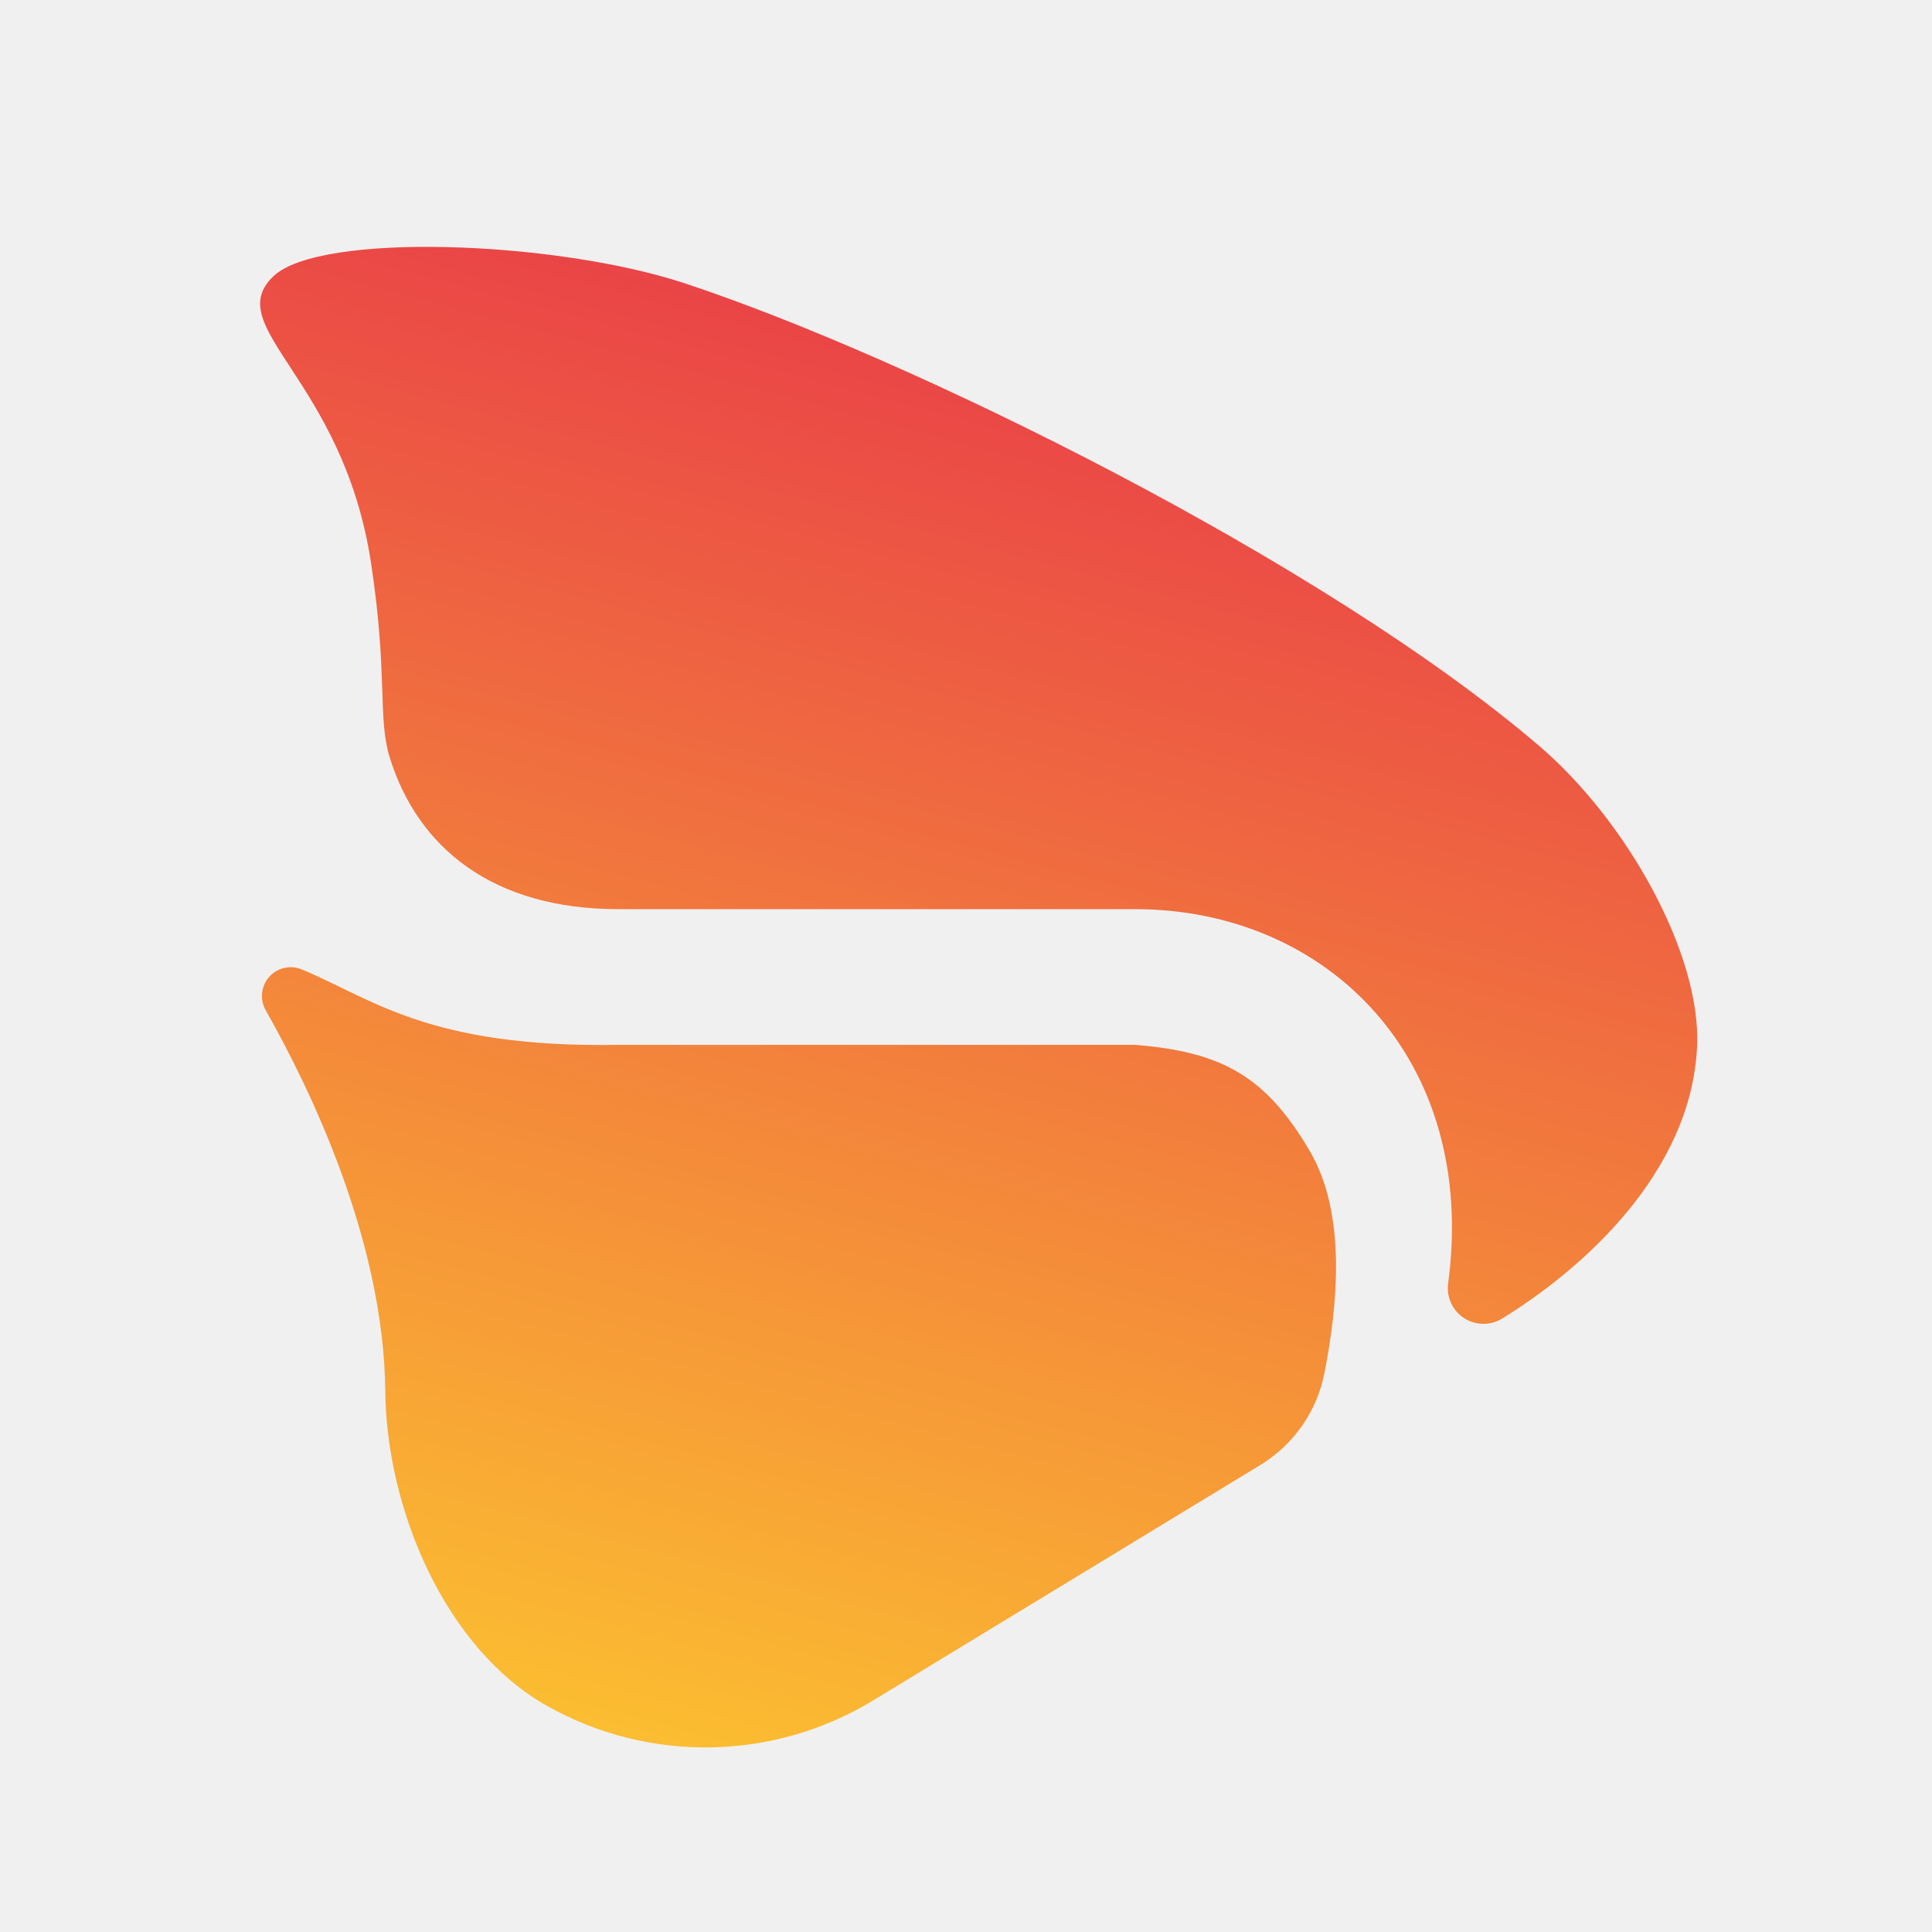
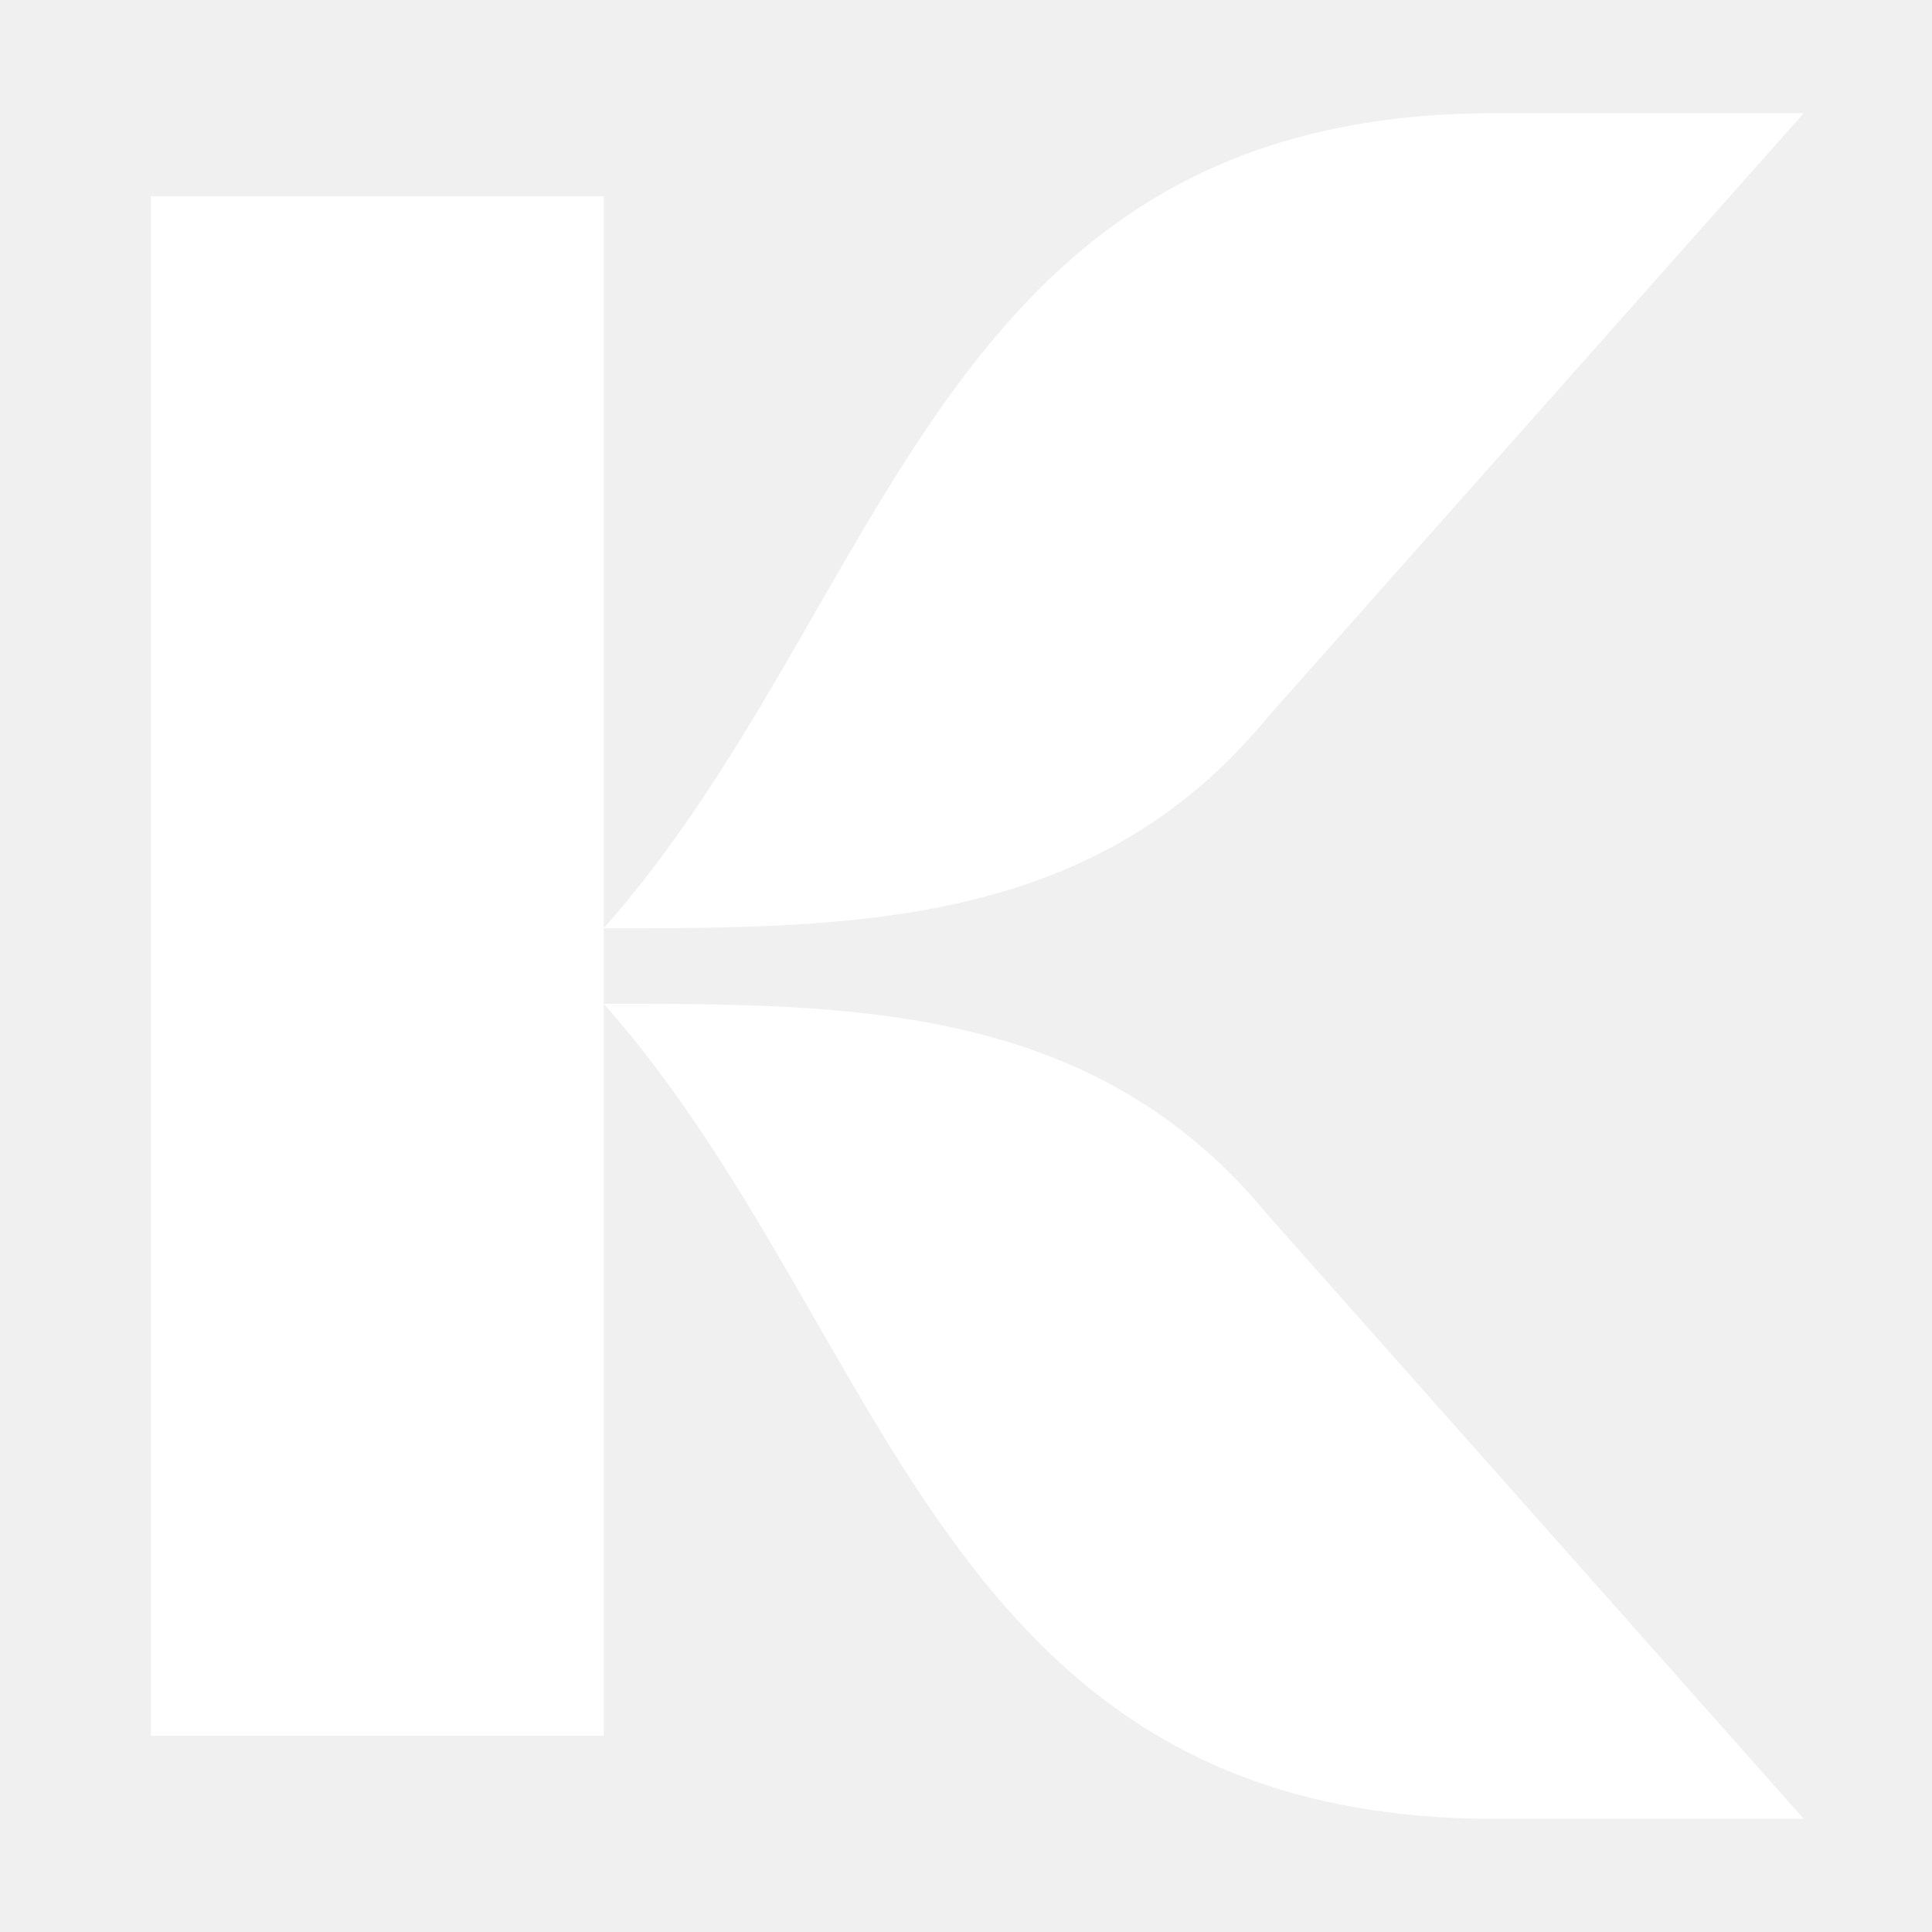
- <svg xmlns="http://www.w3.org/2000/svg" width="100%" height="100%" viewBox="0 0 1310 1310" version="1.1" xml:space="preserve" style="fill-rule:evenodd;clip-rule:evenodd;stroke-linejoin:round;stroke-miterlimit:2;">
-   <g transform="matrix(1,0,0,1,143,163)">
-     <g id="fladder_icon" transform="matrix(1.62562,0,0,1.62562,-336.346,-293.316)">
-       <g id="Icon.afdesign" transform="matrix(0.786906,0,0,0.786906,521.86,483.087)">
-         <g id="fladder_icon1">
-           <g id="Icon.afdesign1" transform="matrix(1,0,0,1,-512,-512)">
-             <path d="M206.525,401.388C200.042,380.411 205.693,358.337 196.685,298.676C181.855,200.461 116.545,173.39 144.907,146.369C169.469,122.969 294.071,127.376 363.154,150.212C481.515,189.339 701.453,297.422 815.866,395.383C862.487,435.299 901.559,505.671 899.534,554.192C896.714,621.784 838.105,673.162 796.053,698.943C789.852,702.701 782.046,702.576 775.968,698.62C769.891,694.665 766.616,687.578 767.542,680.386C783.554,561.22 703.439,481.875 601.656,481.875L327.704,481.875C261.031,481.875 221.297,449.191 206.525,401.388ZM702.017,727.619C698.075,747.983 685.721,765.737 667.997,776.511C607.102,813.553 462.561,901.416 462.561,901.416C409.732,933.443 343.74,934.501 289.91,904.185C236.081,873.869 204.798,800.132 204.176,737.209C203.395,658.204 165.01,578.173 140.793,535.433C137.579,529.776 138.307,522.703 142.607,517.82C146.907,512.937 153.831,511.319 159.849,513.792C197.069,529.174 227.02,555.47 327.704,553.805L601.656,553.805C647.877,557.512 670.954,570.501 694.251,610.125C713.916,643.57 708.939,692.284 702.017,727.619Z" style="fill:url(#_Linear1);" />
-           </g>
-           <g id="Icon.afdesign2">
-                     </g>
-         </g>
-       </g>
-     </g>
-   </g>
-   <defs>
-     <linearGradient id="_Linear1" x1="0" y1="0" x2="1" y2="0" gradientUnits="userSpaceOnUse" gradientTransform="matrix(-237.796,835.907,-835.907,-237.796,508.38,98.5713)">
-       <stop offset="0" style="stop-color:rgb(232,55,73);stop-opacity:1" />
-       <stop offset="1" style="stop-color:rgb(252,194,48);stop-opacity:1" />
-     </linearGradient>
-   </defs>
+ <svg xmlns="http://www.w3.org/2000/svg" fill="#ffffff" viewBox="0 0 256 256" role="img">
+   <path fill="#ffffff" d="M20 26H80V230H20Z M80 123C118 80 124 15 198 15H239L168 95C145 123 113 123 80 123Z M80 133C118 176 124 241 198 241H239L168 161C145 133 113 133 80 133Z" />
</svg>
